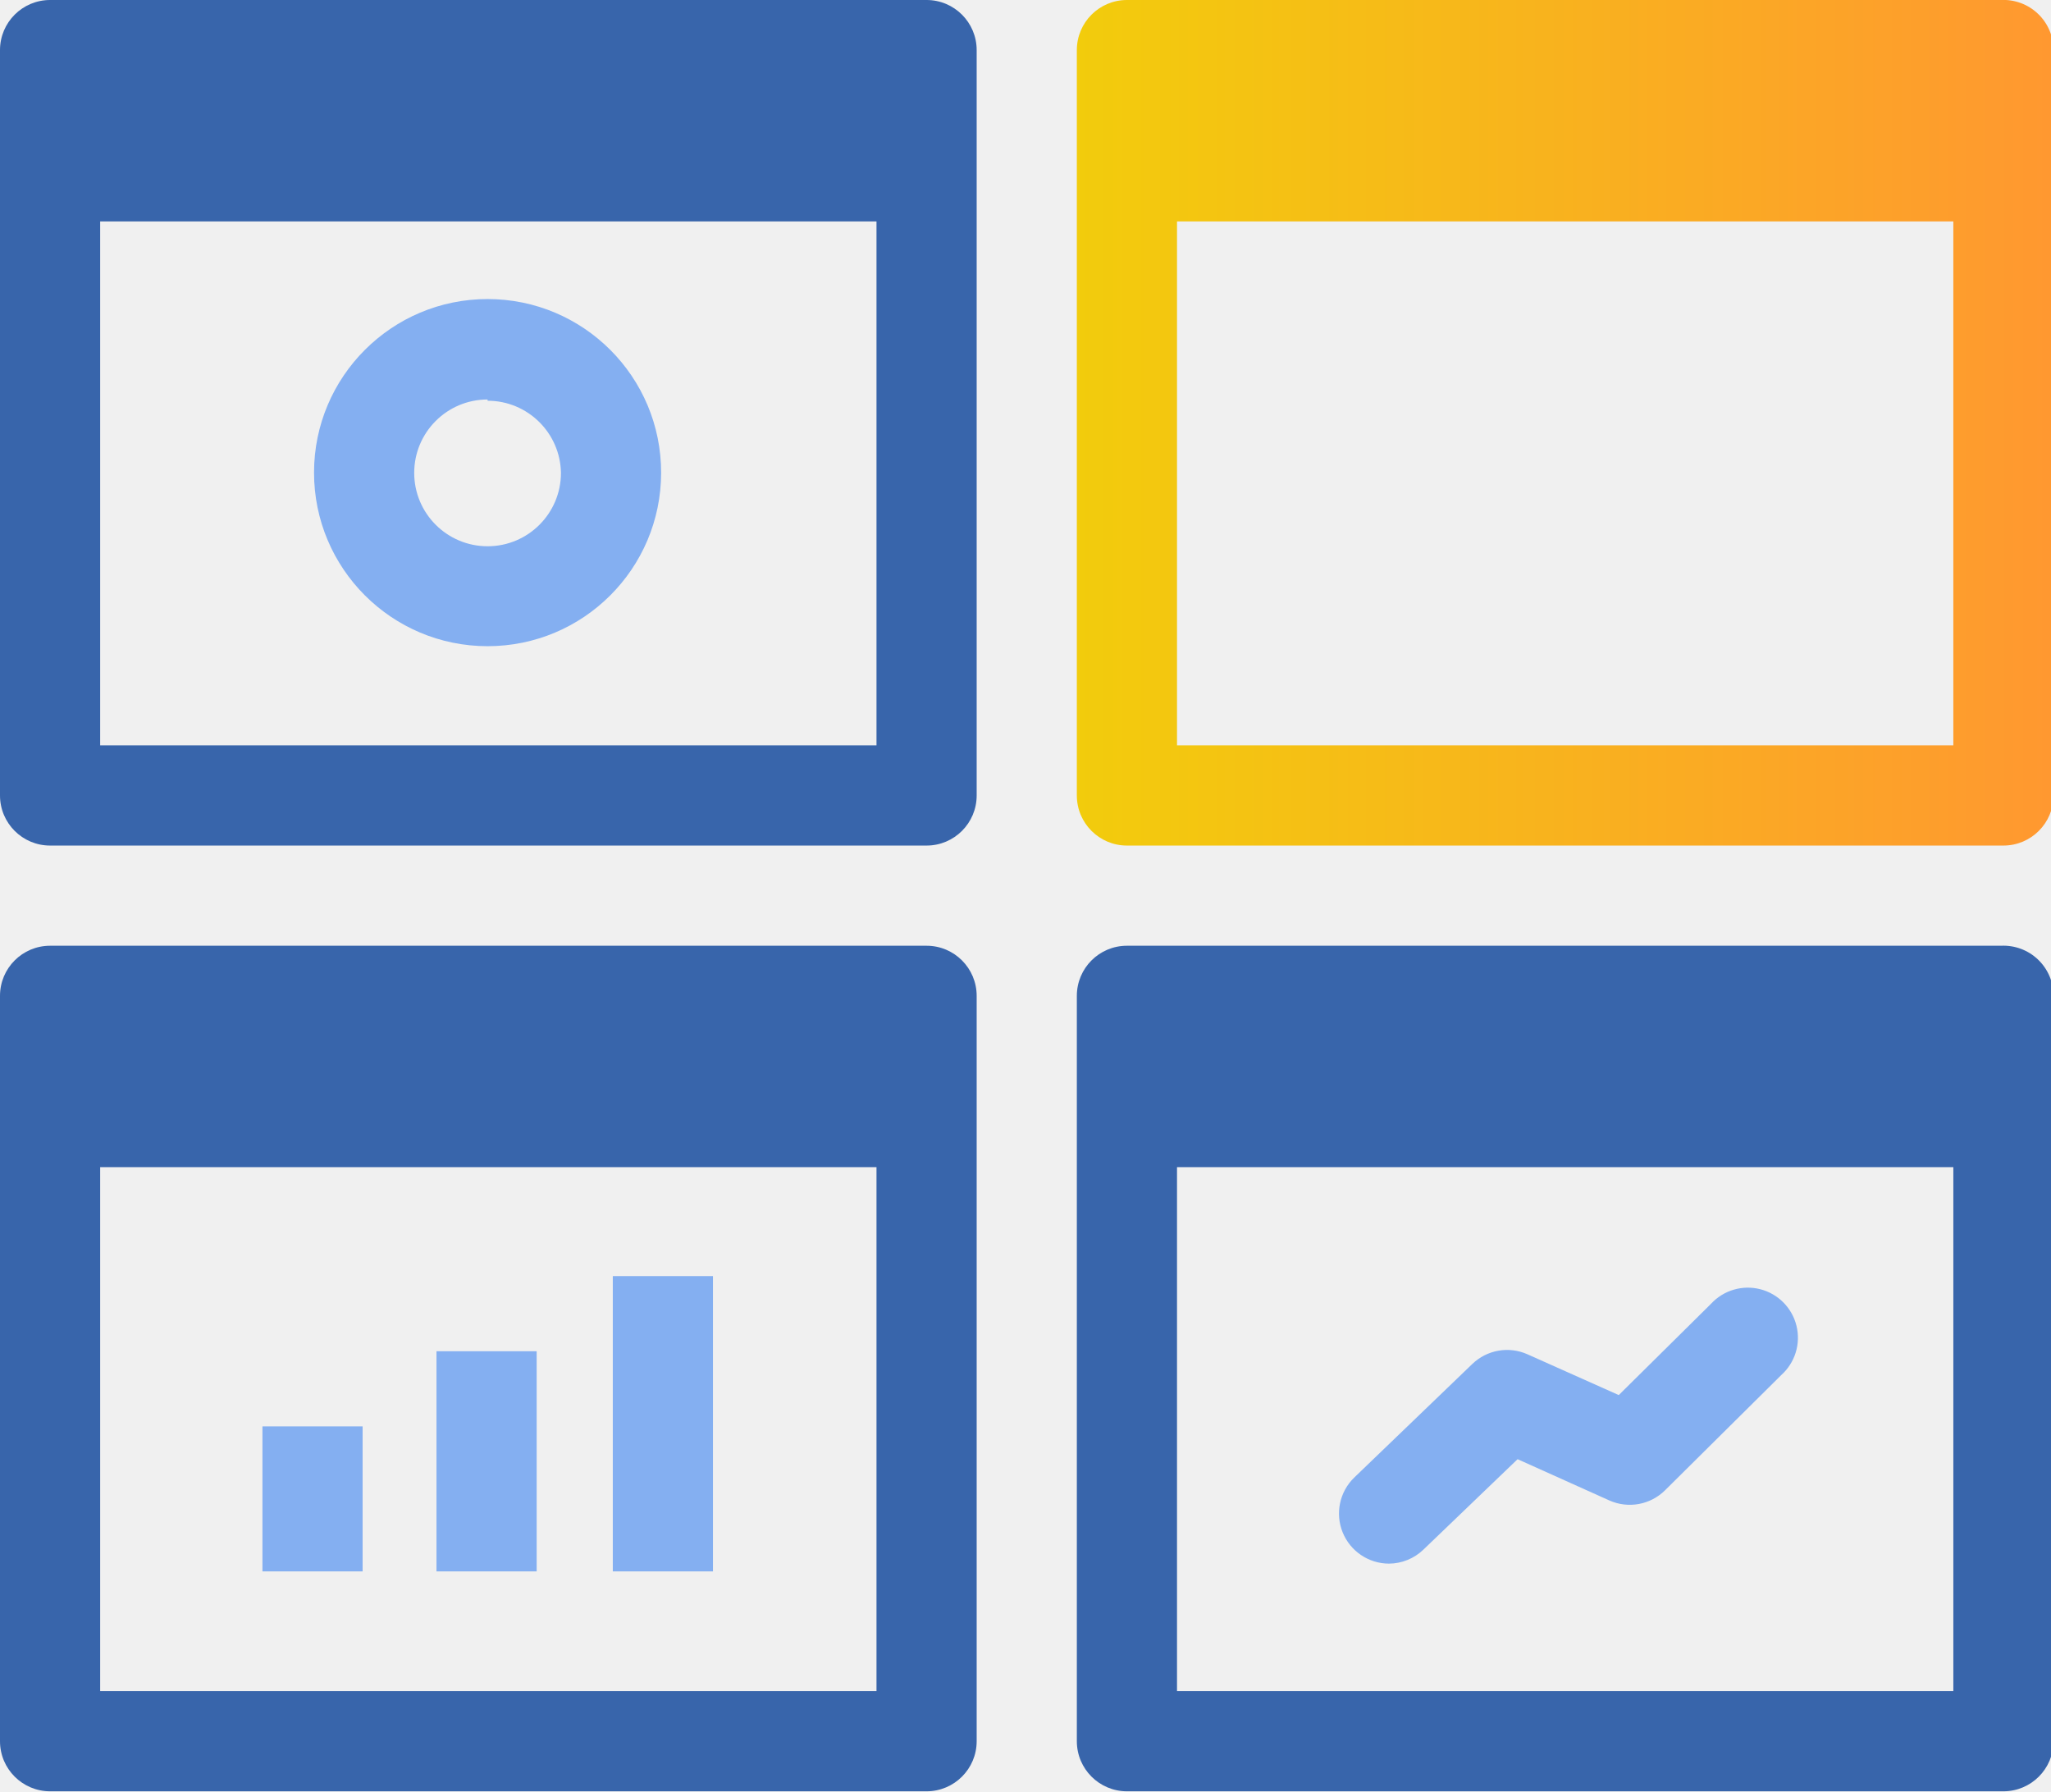
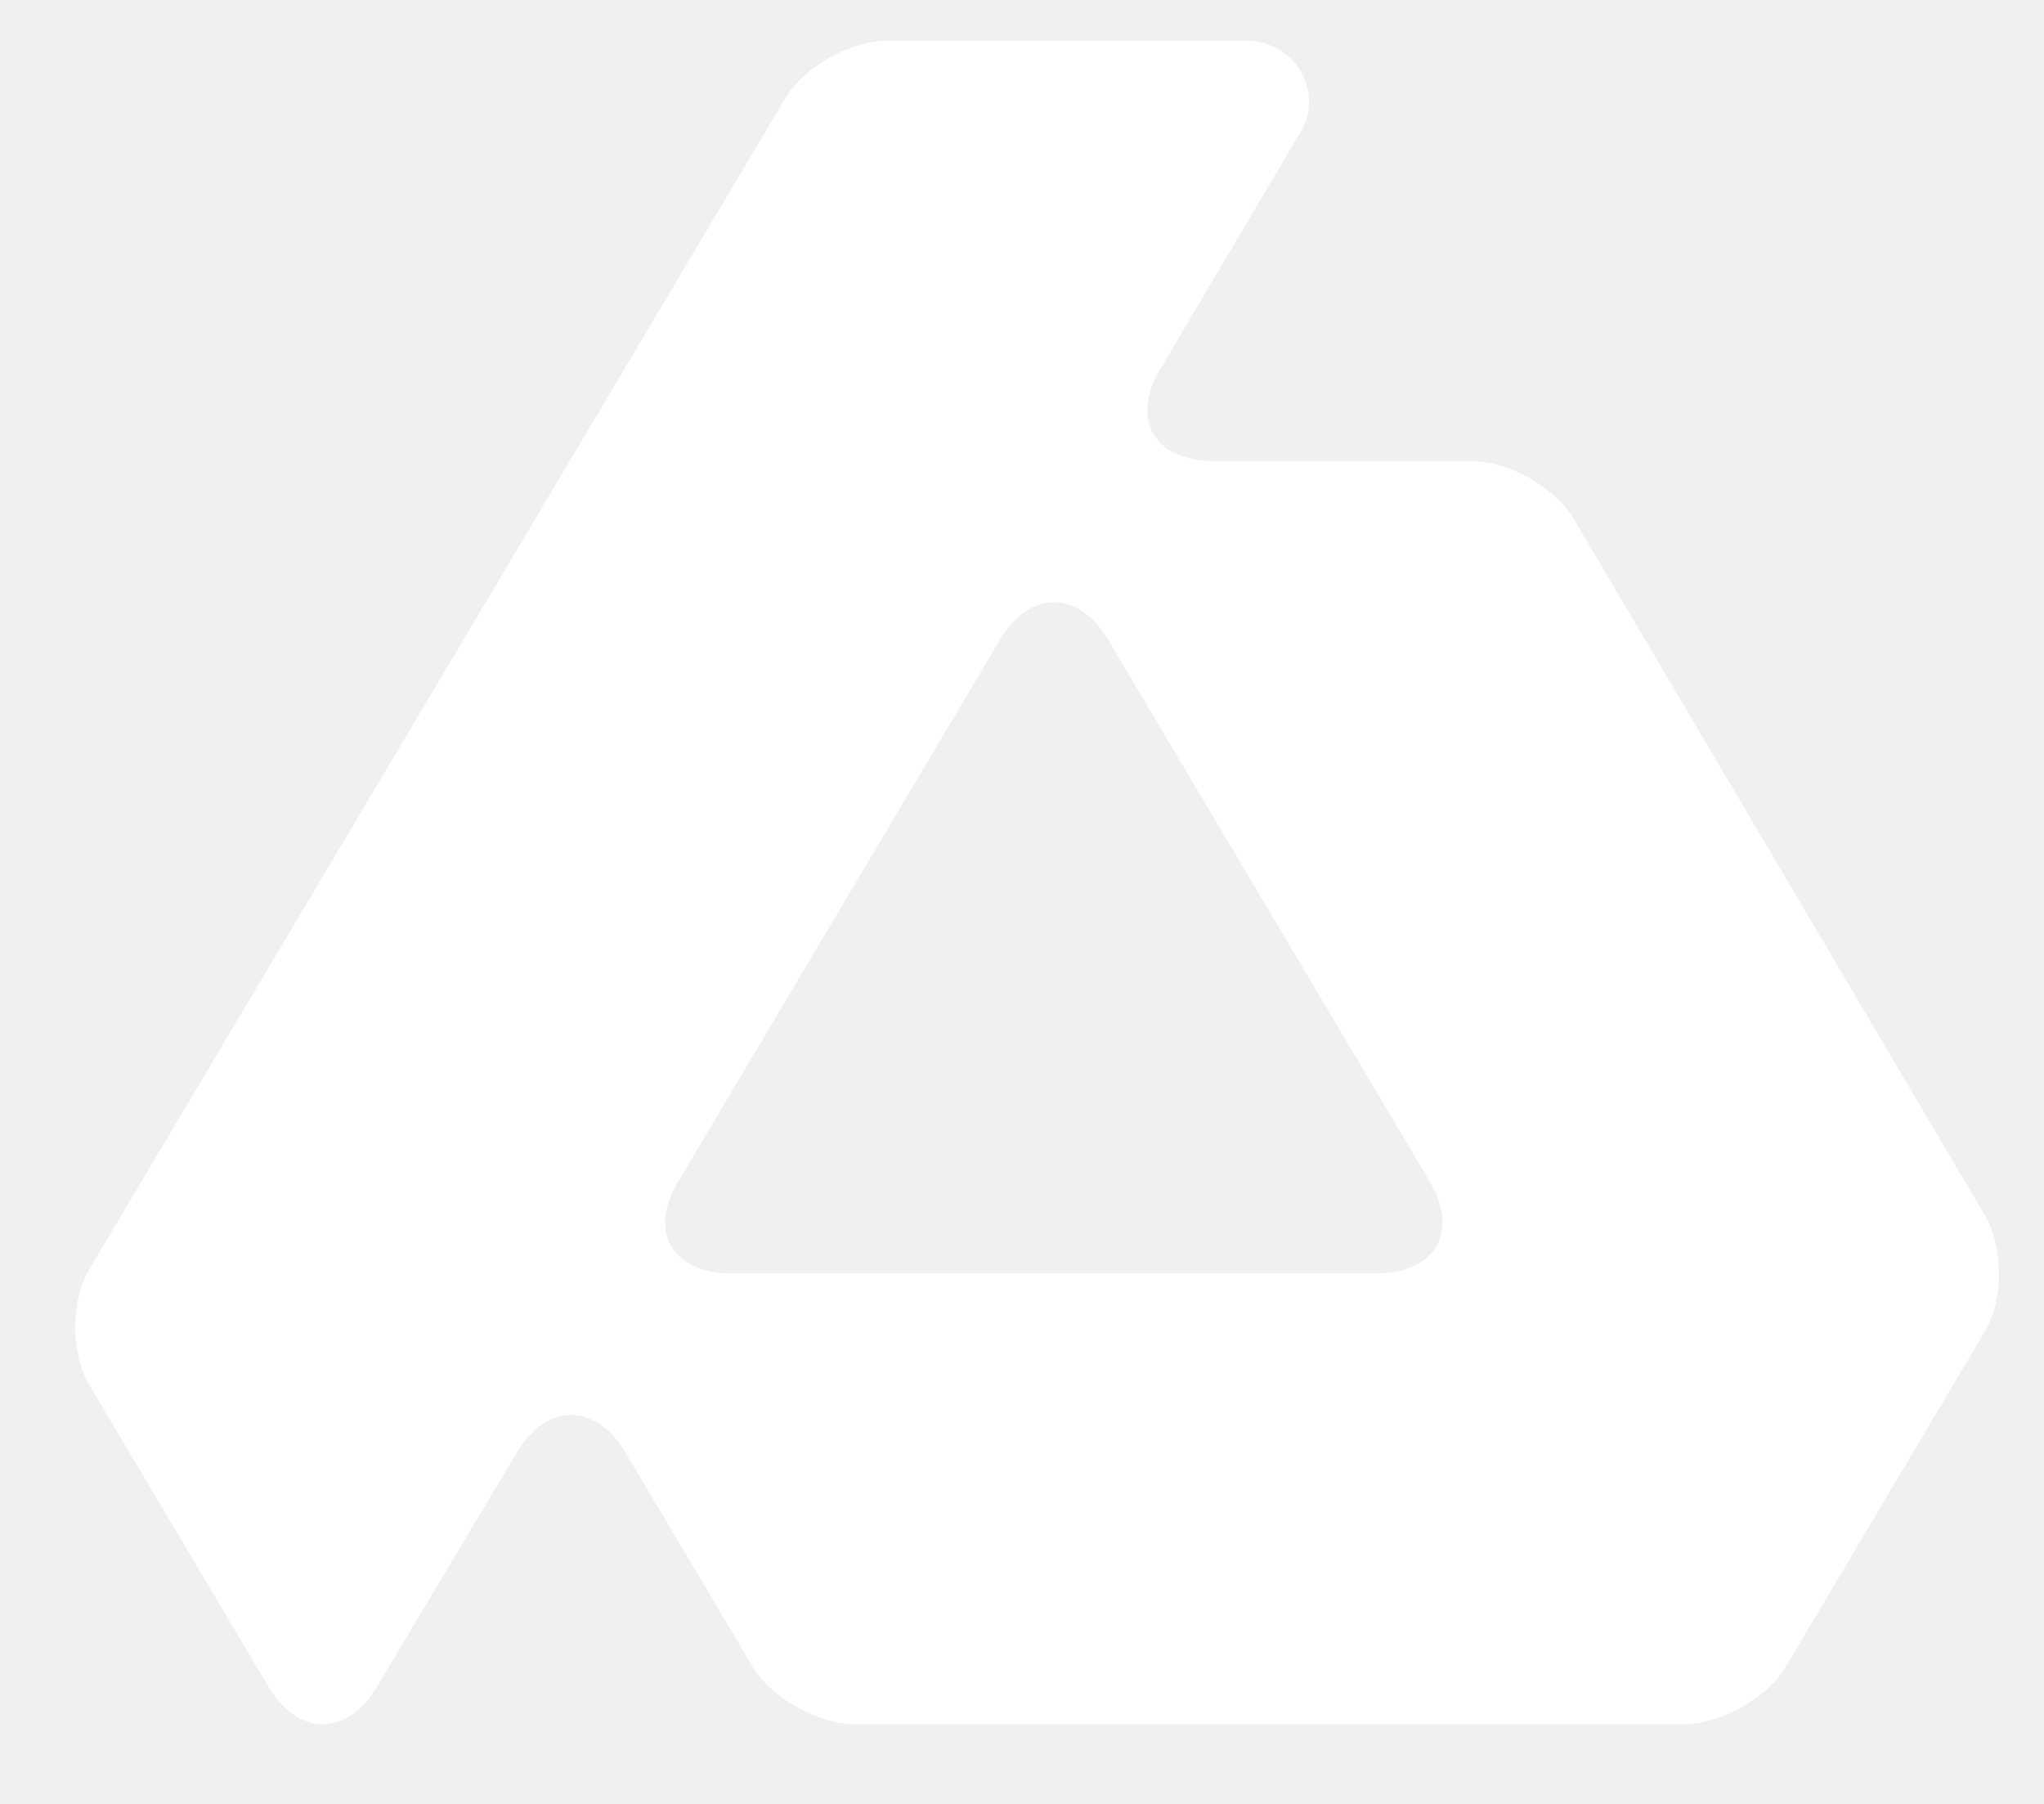
- <svg xmlns="http://www.w3.org/2000/svg" viewBox="0 0 81.9 71.52">
-   <defs>
-     <style>.cls-1{fill:#84aff1;}.cls-2{fill:#3865ab;}.cls-3{fill:url(#linear-gradient);}</style>
-     <linearGradient id="linear-gradient" x1="42.95" y1="16.88" x2="81.9" y2="16.88" gradientUnits="userSpaceOnUse">
-       <stop offset="0" stop-color="#f2cc0c" />
-       <stop offset="1" stop-color="#ff9830" />
-     </linearGradient>
-   </defs>
-   <g id="Layer_2" data-name="Layer 2">
-     <g id="Layer_1-2" data-name="Layer 1">
-       <path class="cls-1" d="M55.46,62.43A2,2,0,0,1,54.07,59l4.72-4.54a2,2,0,0,1,2.2-.39l3.65,1.63,3.68-3.64a2,2,0,1,1,2.81,2.84l-4.64,4.6a2,2,0,0,1-2.22.41L60.6,58.26l-3.76,3.61A2,2,0,0,1,55.46,62.43Z" />
-       <path class="cls-2" d="M37,0H2A2,2,0,0,0,0,2V31.76a2,2,0,0,0,2,2H37a2,2,0,0,0,2-2V2A2,2,0,0,0,37,0ZM4,29.76V8.84H35V29.76Z" />
-       <path class="cls-3" d="M79.9,0H45a2,2,0,0,0-2,2V31.76a2,2,0,0,0,2,2h35a2,2,0,0,0,2-2V2A2,2,0,0,0,79.9,0ZM47,29.76V8.84h31V29.76Z" />
-       <path class="cls-2" d="M37,37.76H2a2,2,0,0,0-2,2V69.52a2,2,0,0,0,2,2H37a2,2,0,0,0,2-2V39.76A2,2,0,0,0,37,37.76ZM4,67.52V46.6H35V67.52Z" />
-       <path class="cls-2" d="M79.9,37.76H45a2,2,0,0,0-2,2V69.52a2,2,0,0,0,2,2h35a2,2,0,0,0,2-2V39.76A2,2,0,0,0,79.9,37.76ZM47,67.52V46.6h31V67.52Z" />
-       <rect class="cls-1" x="10.48" y="56.95" width="4" height="5.79" />
-       <rect class="cls-1" x="17.43" y="53.95" width="4" height="8.79" />
-       <rect class="cls-1" x="24.47" y="50.95" width="4" height="11.79" />
-       <path class="cls-1" d="M19.47,25.8a6.93,6.93,0,1,1,6.93-6.92A6.93,6.93,0,0,1,19.47,25.8Zm0-9.85a2.93,2.93,0,1,0,2.93,2.93A2.93,2.93,0,0,0,19.47,16Z" />
-     </g>
-   </g>
+ <svg xmlns="http://www.w3.org/2000/svg" width="68" height="60" viewBox="0 0 17 15" fill="none">
+   <path d="M16.509 10.107L13.091 4.318C12.934 4.052 12.548 3.834 12.233 3.834H10.099C9.603 3.834 9.4 3.492 9.647 3.074L10.817 1.098C10.91 0.941 10.91 0.748 10.817 0.591C10.724 0.434 10.552 0.338 10.366 0.338H7.389C7.073 0.338 6.686 0.555 6.529 0.821L0.744 10.552C0.587 10.818 0.586 11.252 0.744 11.518L2.232 14.024C2.48 14.442 2.887 14.443 3.136 14.025L4.299 12.078C4.548 11.661 4.955 11.662 5.203 12.079L6.257 13.855C6.415 14.12 6.802 14.338 7.117 14.338H13.995C14.311 14.338 14.698 14.12 14.855 13.855L16.507 11.073C16.665 10.807 16.666 10.373 16.509 10.107ZM11.893 9.828C12.14 10.246 11.935 10.589 11.44 10.589H6.089C5.593 10.589 5.39 10.247 5.638 9.83L8.316 5.321C8.564 4.903 8.969 4.903 9.217 5.321L11.893 9.828Z" fill="#fff" />
</svg>
